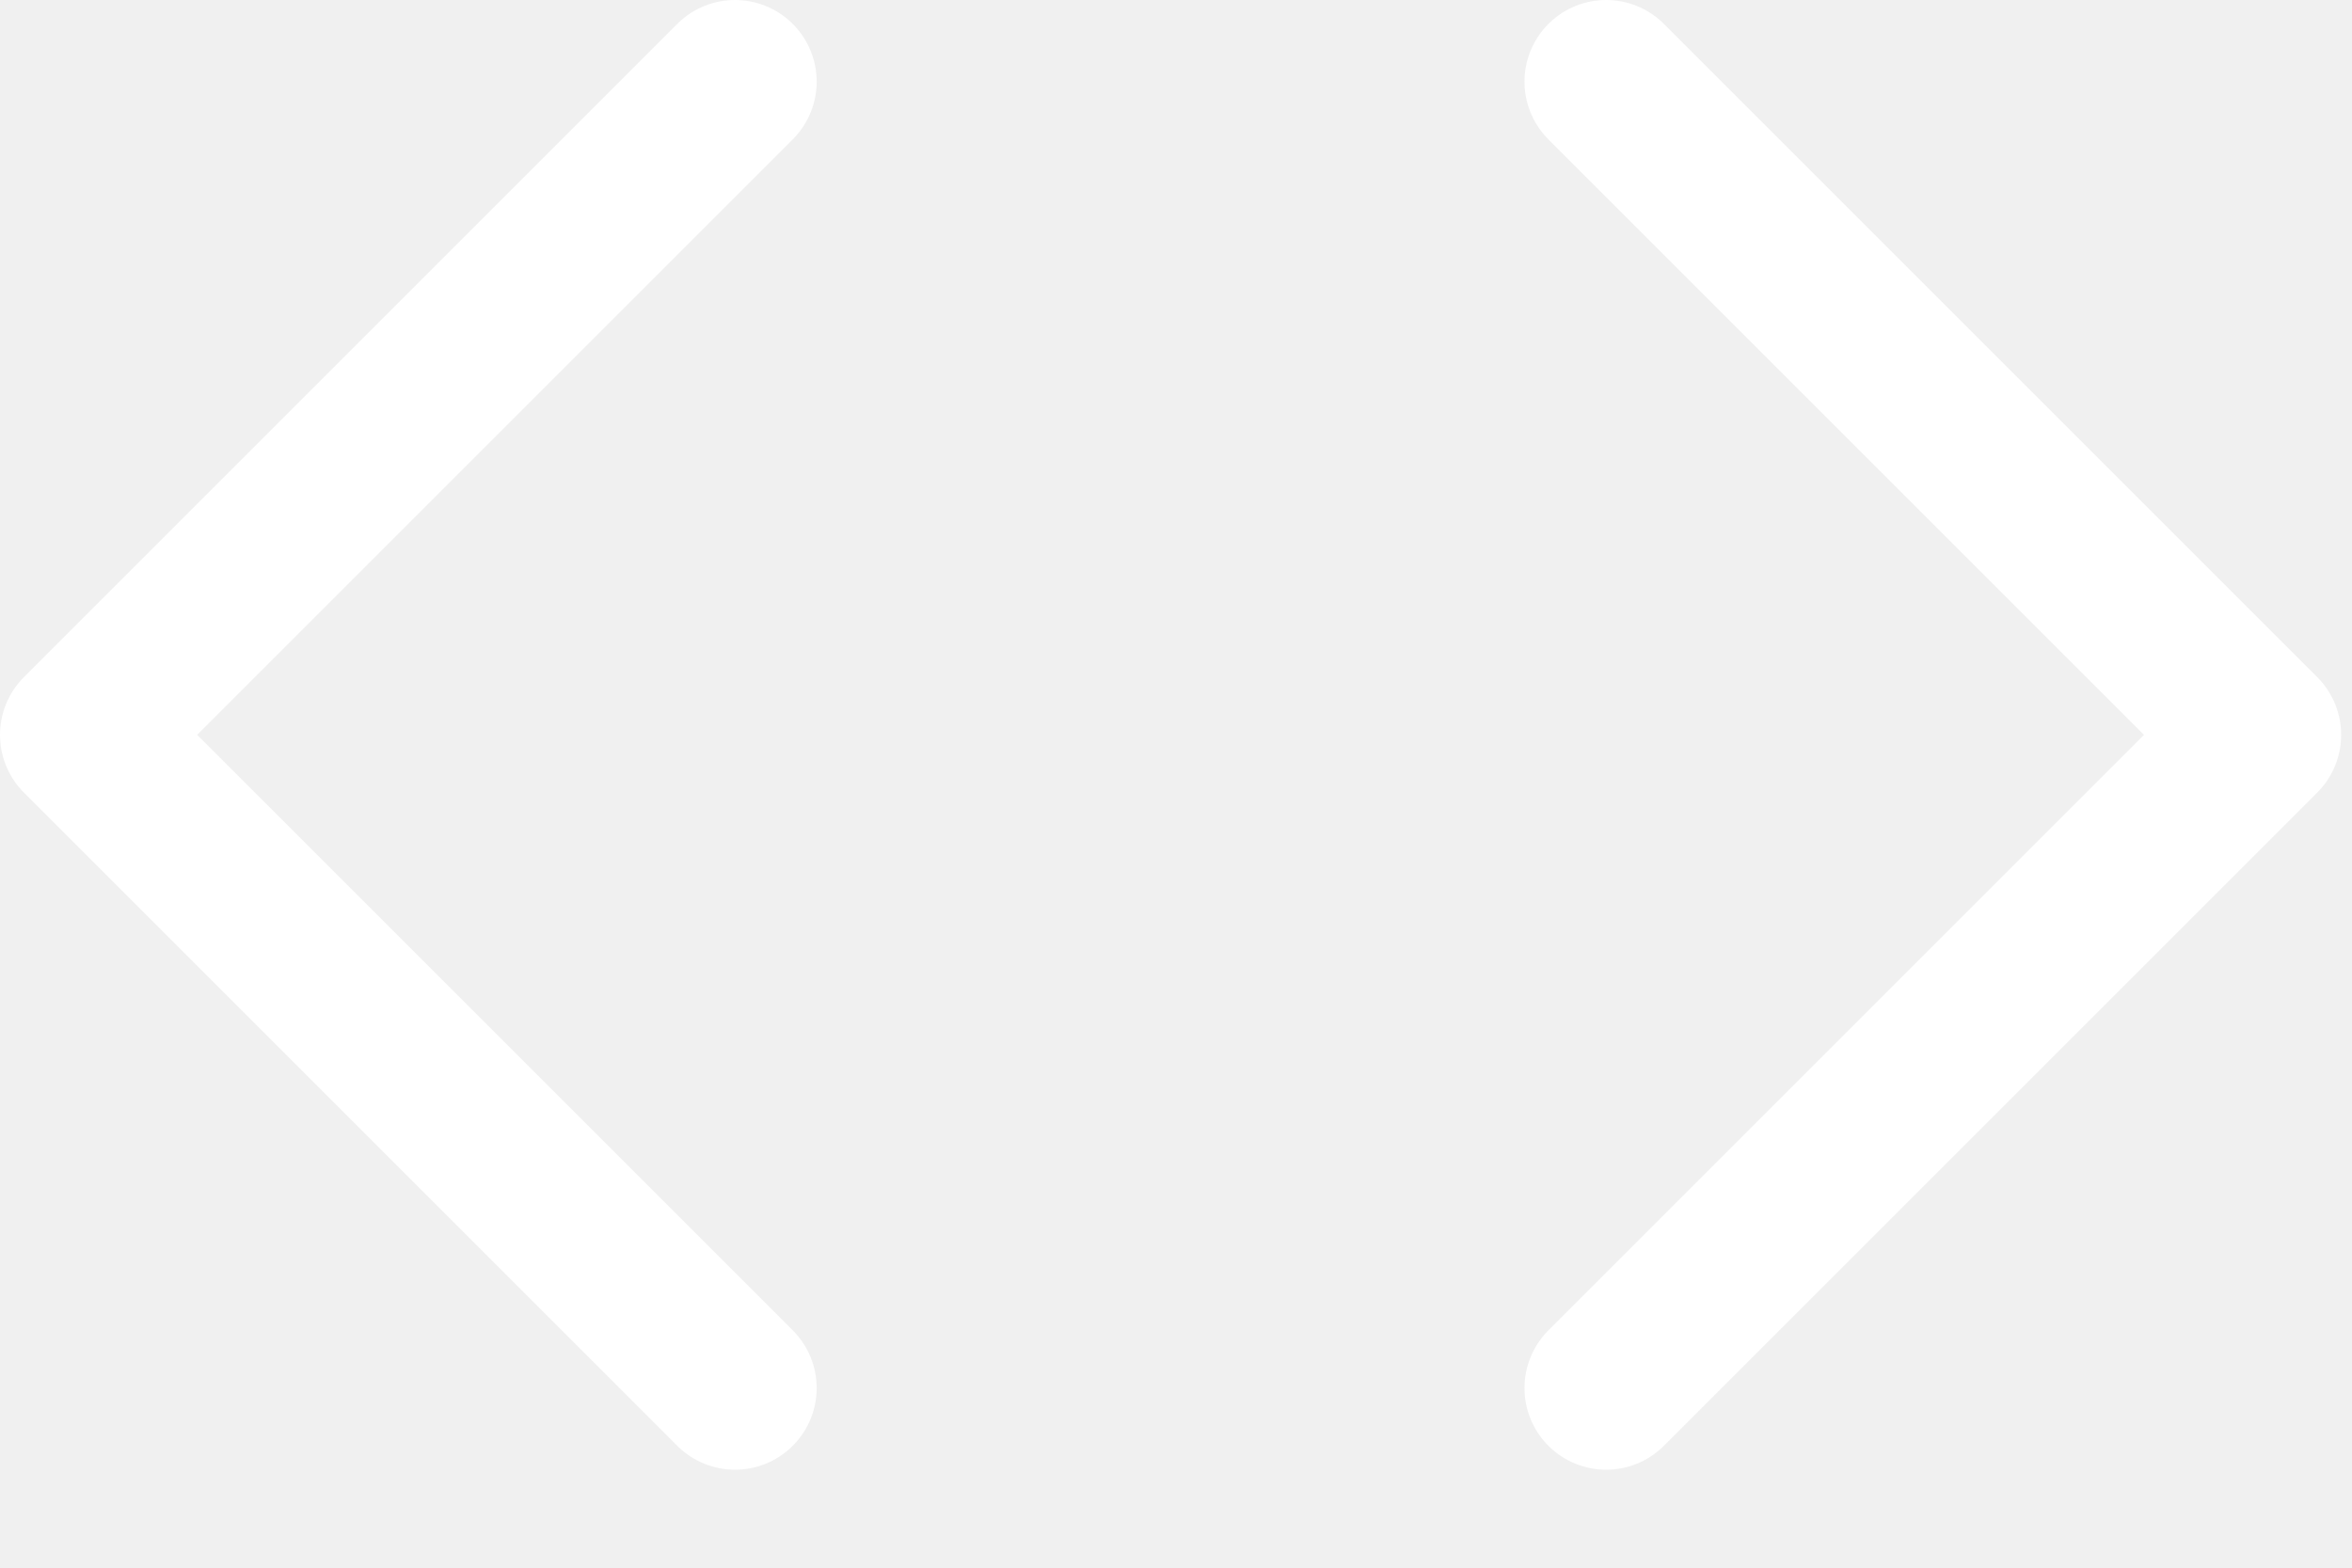
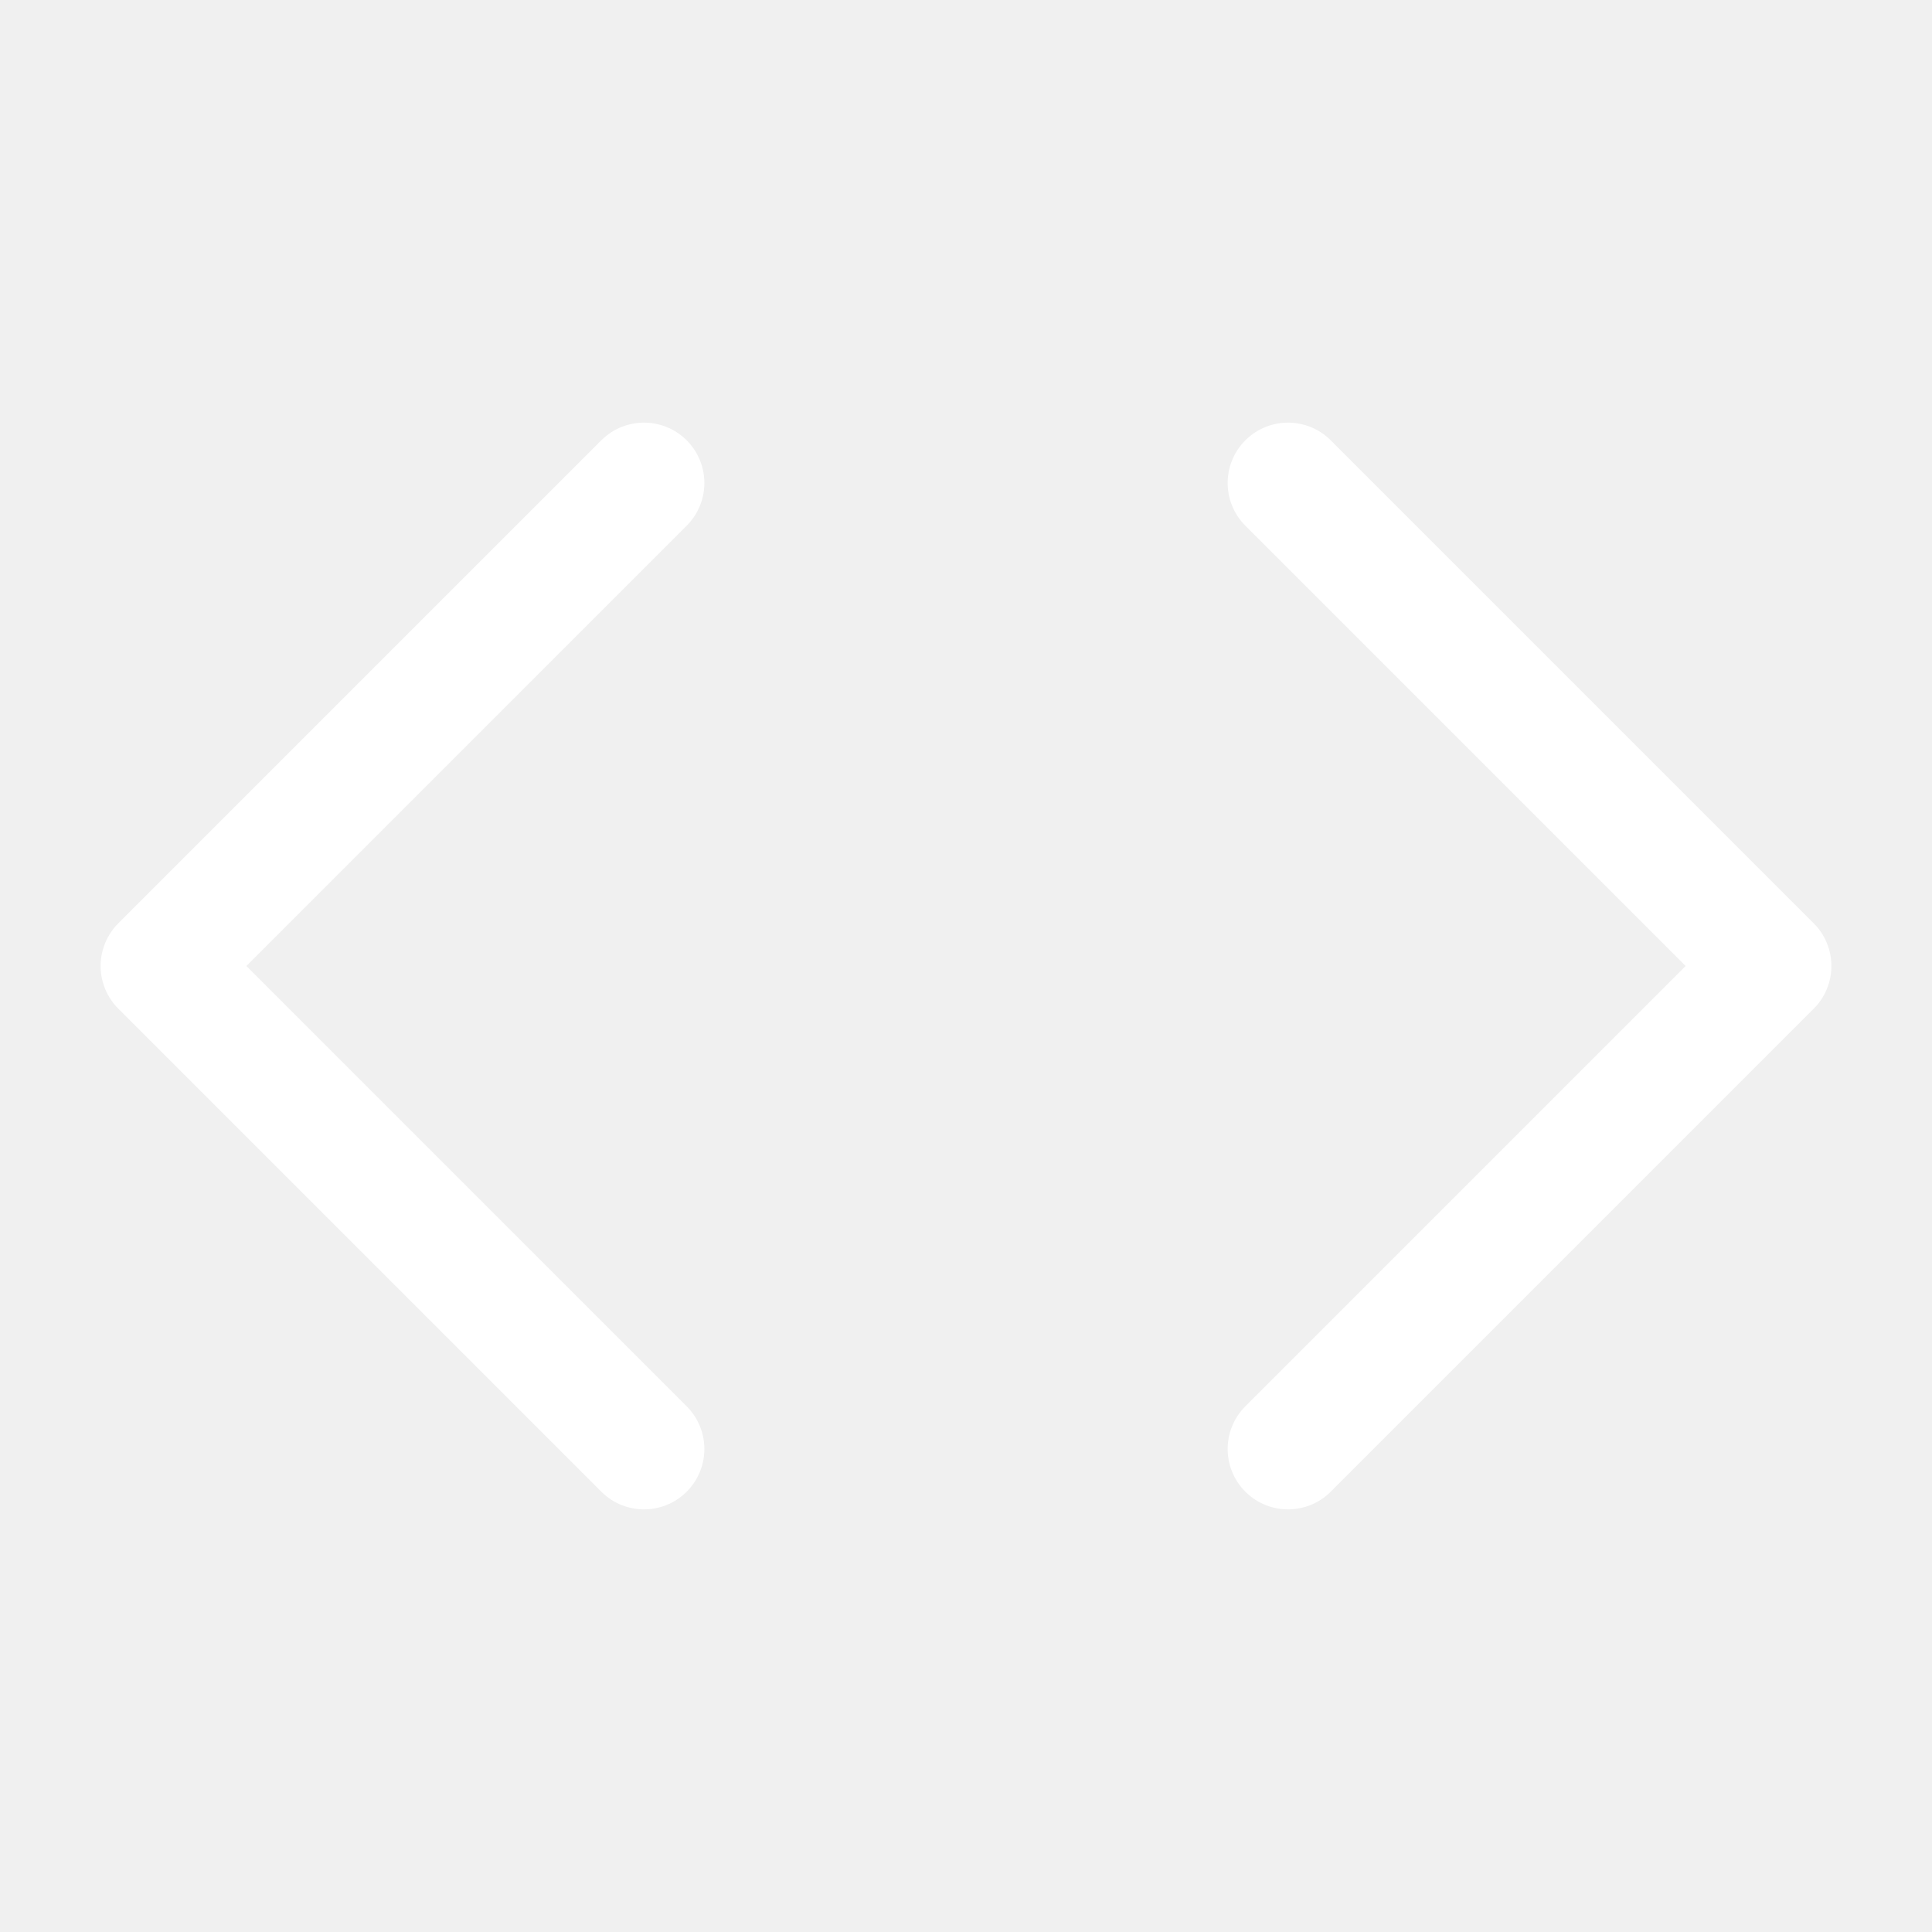
- <svg xmlns="http://www.w3.org/2000/svg" width="18" height="12" viewBox="0 0 18 12" fill="none">
-   <path d="M12.292 10.625L17.292 5.625L12.292 0.625M5.625 0.625L0.625 5.625L5.625 10.625" stroke="white" stroke-width="1.25" stroke-linecap="round" stroke-linejoin="round" />
+ <svg xmlns="http://www.w3.org/2000/svg" width="24" height="24" viewBox="0 0 24 24" fill="none">
+   <g transform="translate(1.25 5.25) scale(1.2)">
+     <path d="M12.292 10.625L17.292 5.625L12.292 0.625M5.625 0.625L0.625 5.625L5.625 10.625" stroke="white" stroke-width="1.25" stroke-linecap="round" stroke-linejoin="round" />
+   </g>
</svg>
